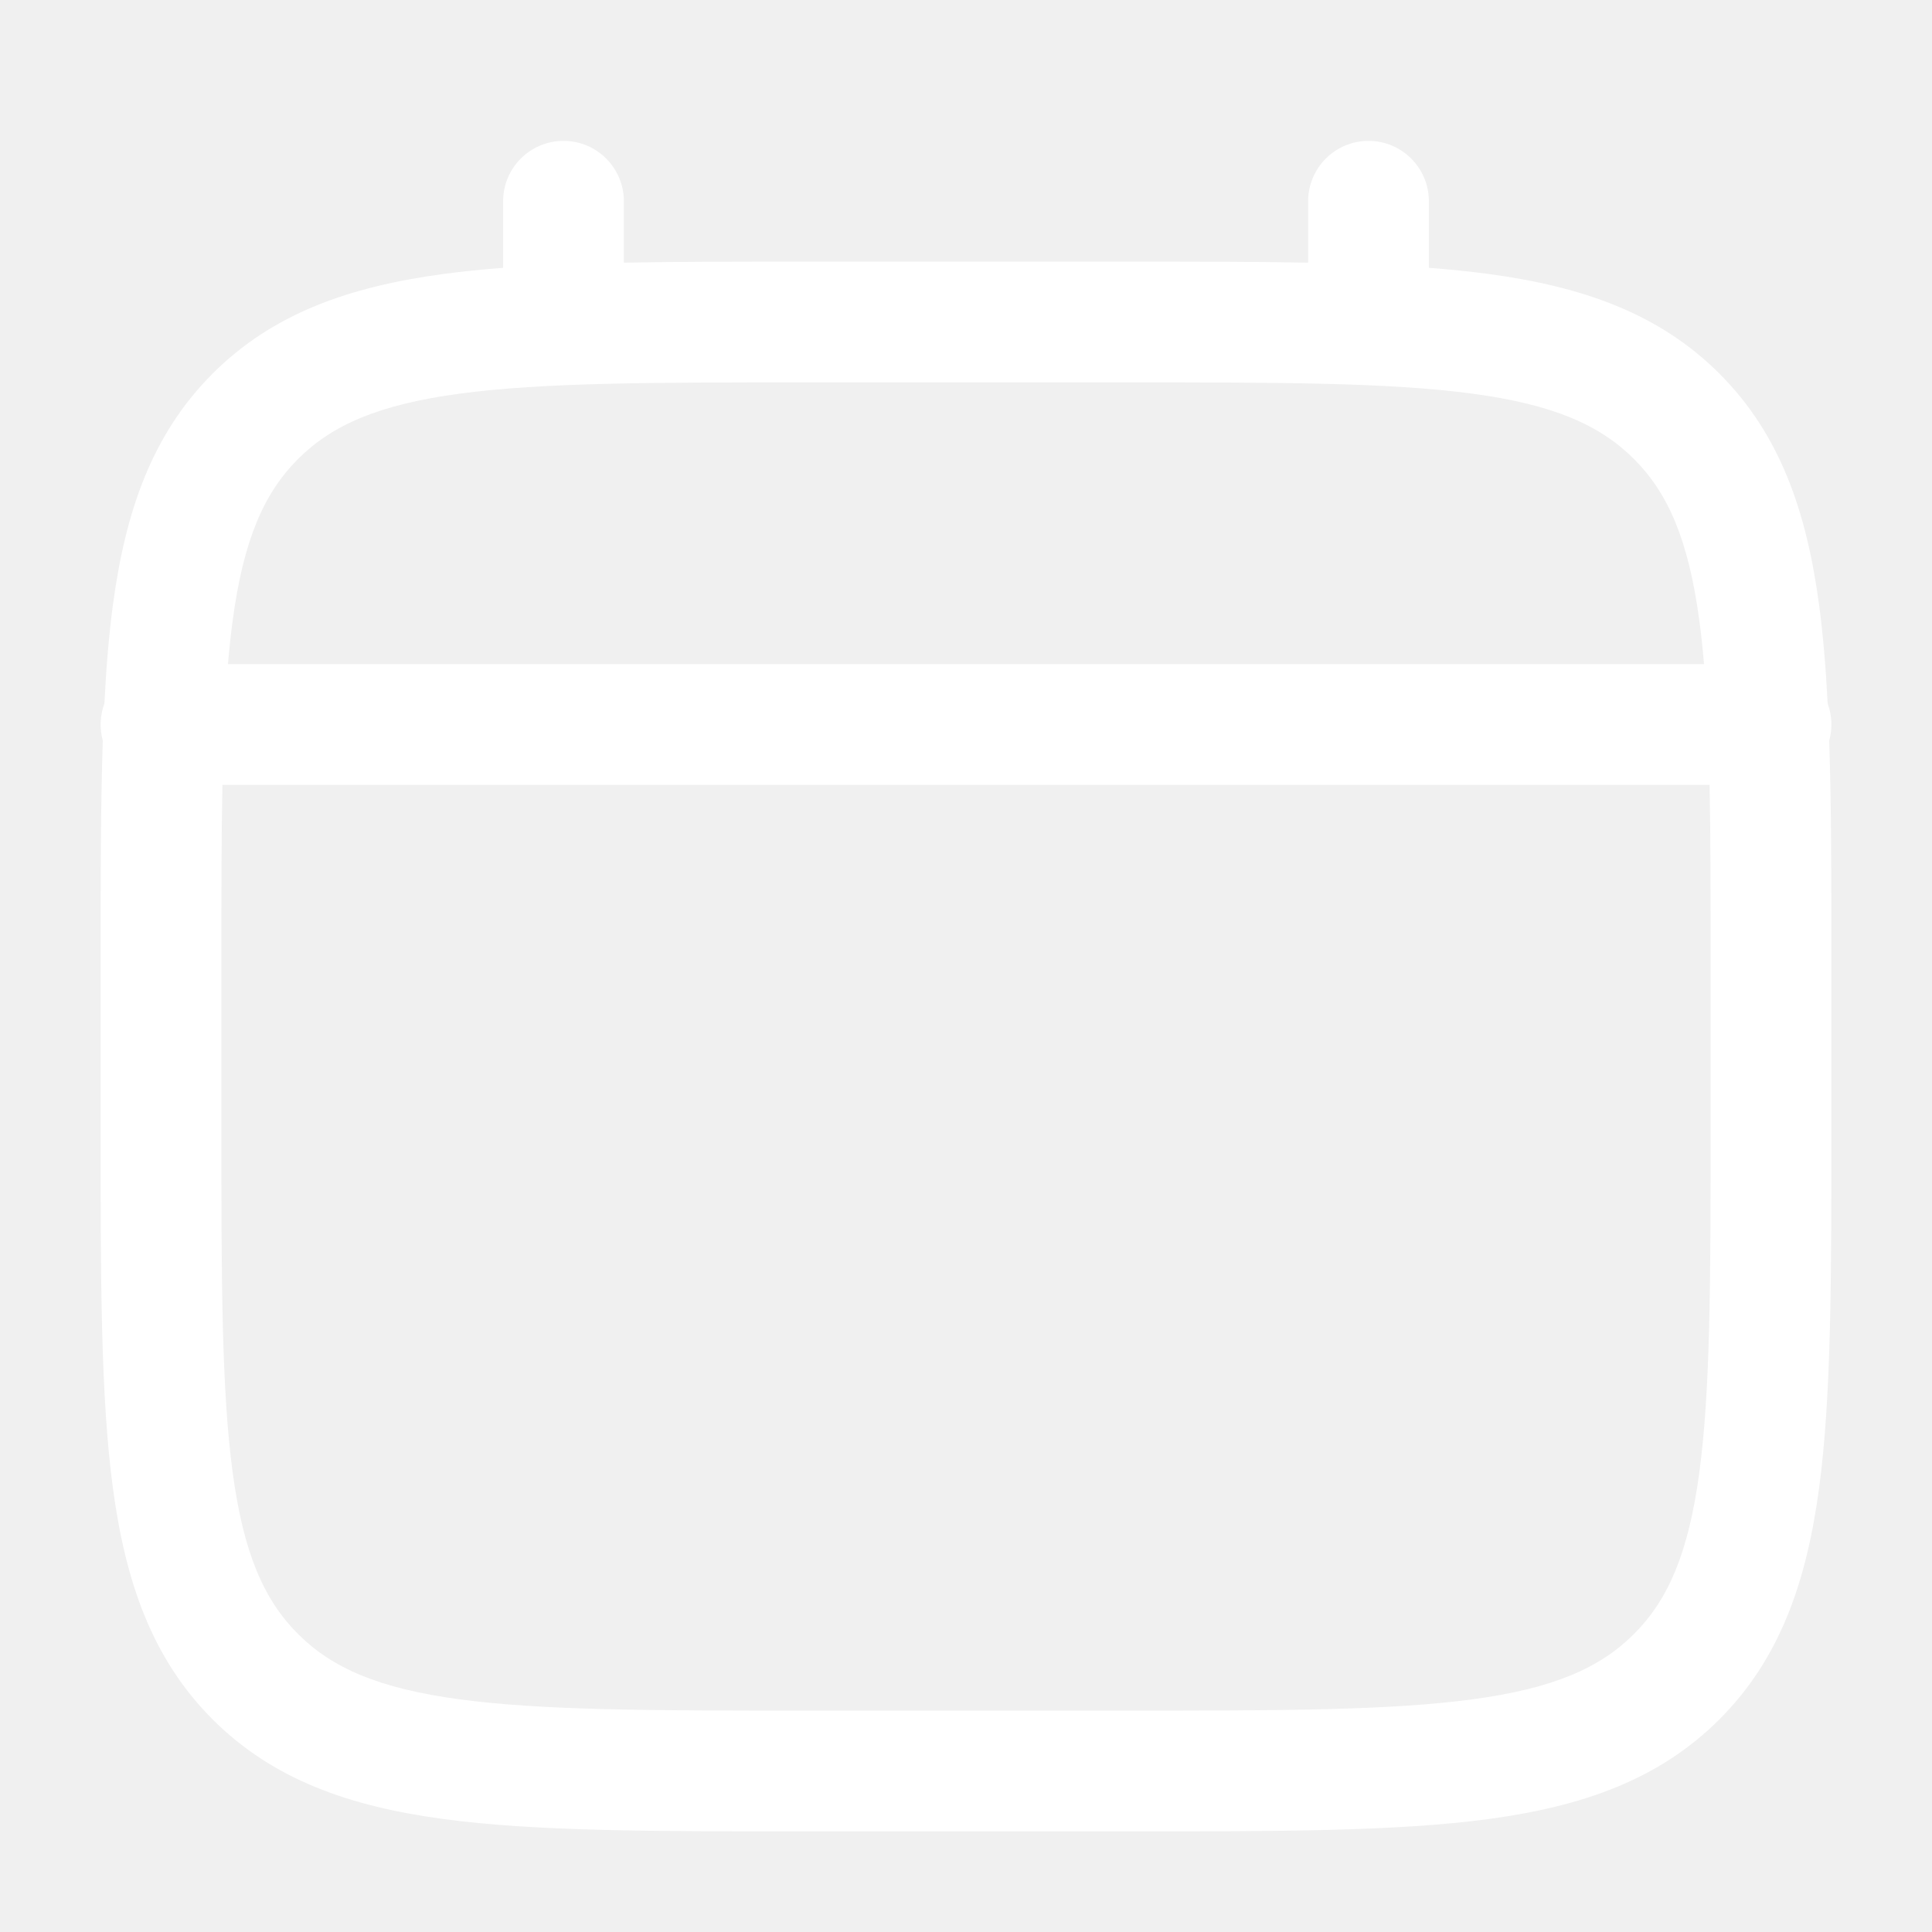
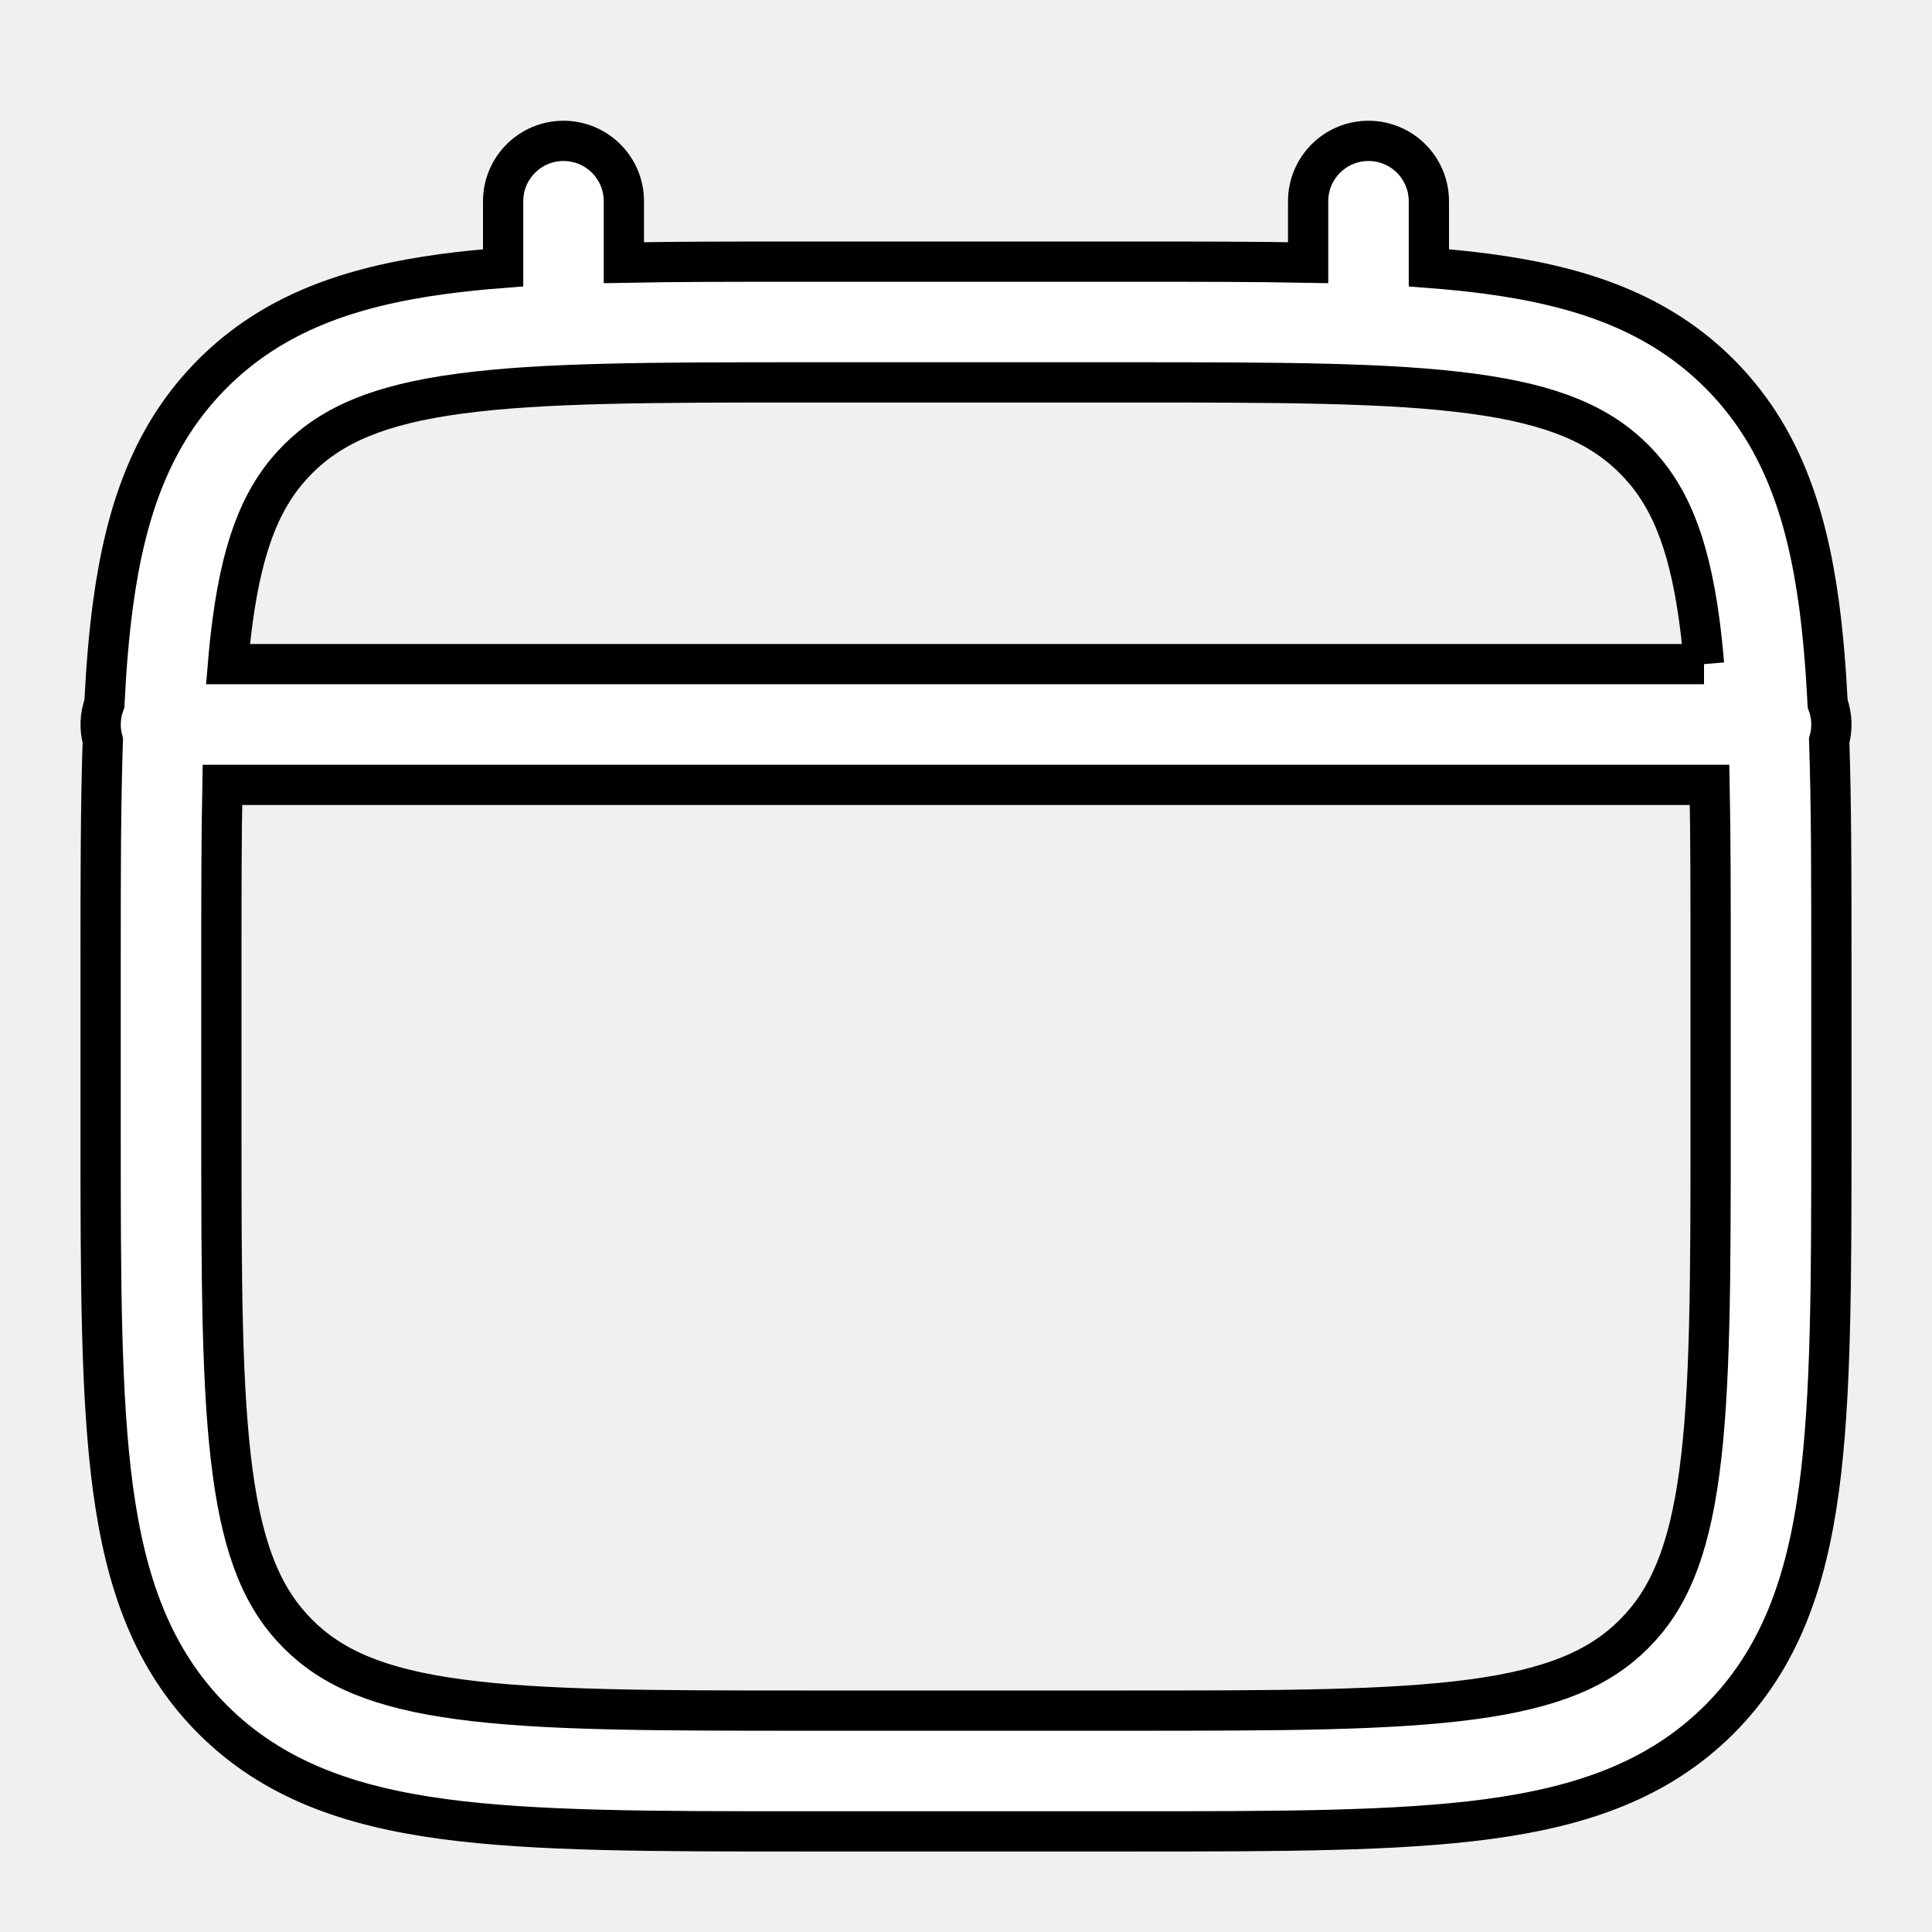
<svg xmlns="http://www.w3.org/2000/svg" viewBox="0 0 24 24" width="1em" height="1em">
-   <path fill="white" fill-rule="evenodd" d="M7 1.75a.75.75 0 0 1 .75.75v.763c.662-.013 1.391-.013 2.194-.013h4.112c.803 0 1.532 0 2.194.013V2.5a.75.75 0 0 1 1.5 0v.827c.26.02.506.045.739.076c1.172.158 2.121.49 2.87 1.238c.748.749 1.08 1.698 1.238 2.87c.05.375.084.784.107 1.23a.747.747 0 0 1 .019.46c.027.801.027 1.712.027 2.743v2.112c0 1.838 0 3.294-.153 4.433c-.158 1.172-.49 2.121-1.238 2.87c-.749.748-1.698 1.08-2.87 1.238c-1.14.153-2.595.153-4.433.153H9.944c-1.838 0-3.294 0-4.433-.153c-1.172-.158-2.121-.49-2.87-1.238c-.748-.749-1.08-1.698-1.238-2.87c-.153-1.14-.153-2.595-.153-4.433v-2.112c0-1.031 0-1.942.027-2.744a.75.75 0 0 1 .02-.46c.022-.445.056-.854.106-1.229c.158-1.172.49-2.121 1.238-2.87c.749-.748 1.698-1.08 2.87-1.238c.233-.031.48-.056.739-.076V2.5A.75.75 0 0 1 7 1.75m-4.237 8c-.013.653-.013 1.396-.013 2.25v2c0 1.907.002 3.262.14 4.29c.135 1.005.389 1.585.812 2.008c.423.423 1.003.677 2.009.812c1.028.138 2.382.14 4.289.14h4c1.907 0 3.262-.002 4.29-.14c1.005-.135 1.585-.389 2.008-.812c.423-.423.677-1.003.812-2.009c.138-1.027.14-2.382.14-4.289v-2c0-.854 0-1.597-.013-2.25zm18.405-1.5H2.832c.016-.19.035-.369.058-.54c.135-1.005.389-1.585.812-2.008c.423-.423 1.003-.677 2.009-.812c1.028-.138 2.382-.14 4.289-.14h4c1.907 0 3.262.002 4.29.14c1.005.135 1.585.389 2.008.812c.423.423.677 1.003.812 2.009c.023.17.042.35.058.539" clip-rule="evenodd" />
+   <path fill="white" stroke="black" stroke-width="0.5" fill-rule="evenodd" d="M7 1.75a.75.75 0 0 1 .75.75v.763c.662-.013 1.391-.013 2.194-.013h4.112c.803 0 1.532 0 2.194.013V2.5a.75.75 0 0 1 1.5 0v.827c.26.02.506.045.739.076c1.172.158 2.121.49 2.87 1.238c.748.749 1.08 1.698 1.238 2.87c.05.375.084.784.107 1.23a.747.747 0 0 1 .019.46c.027.801.027 1.712.027 2.743v2.112c0 1.838 0 3.294-.153 4.433c-.158 1.172-.49 2.121-1.238 2.87c-.749.748-1.698 1.08-2.87 1.238c-1.14.153-2.595.153-4.433.153H9.944c-1.838 0-3.294 0-4.433-.153c-1.172-.158-2.121-.49-2.87-1.238c-.748-.749-1.08-1.698-1.238-2.87c-.153-1.14-.153-2.595-.153-4.433v-2.112c0-1.031 0-1.942.027-2.744a.75.75 0 0 1 .02-.46c.022-.445.056-.854.106-1.229c.158-1.172.49-2.121 1.238-2.87c.749-.748 1.698-1.08 2.87-1.238c.233-.031.48-.056.739-.076V2.5A.75.75 0 0 1 7 1.75m-4.237 8c-.013.653-.013 1.396-.013 2.25v2c0 1.907.002 3.262.14 4.29c.135 1.005.389 1.585.812 2.008c.423.423 1.003.677 2.009.812c1.028.138 2.382.14 4.289.14h4c1.907 0 3.262-.002 4.29-.14c1.005-.135 1.585-.389 2.008-.812c.423-.423.677-1.003.812-2.009c.138-1.027.14-2.382.14-4.289v-2c0-.854 0-1.597-.013-2.25zm18.405-1.5H2.832c.016-.19.035-.369.058-.54c.135-1.005.389-1.585.812-2.008c.423-.423 1.003-.677 2.009-.812c1.028-.138 2.382-.14 4.289-.14h4c1.907 0 3.262.002 4.29.14c1.005.135 1.585.389 2.008.812c.423.423.677 1.003.812 2.009c.023.17.042.35.058.539" clip-rule="evenodd" />
</svg>
